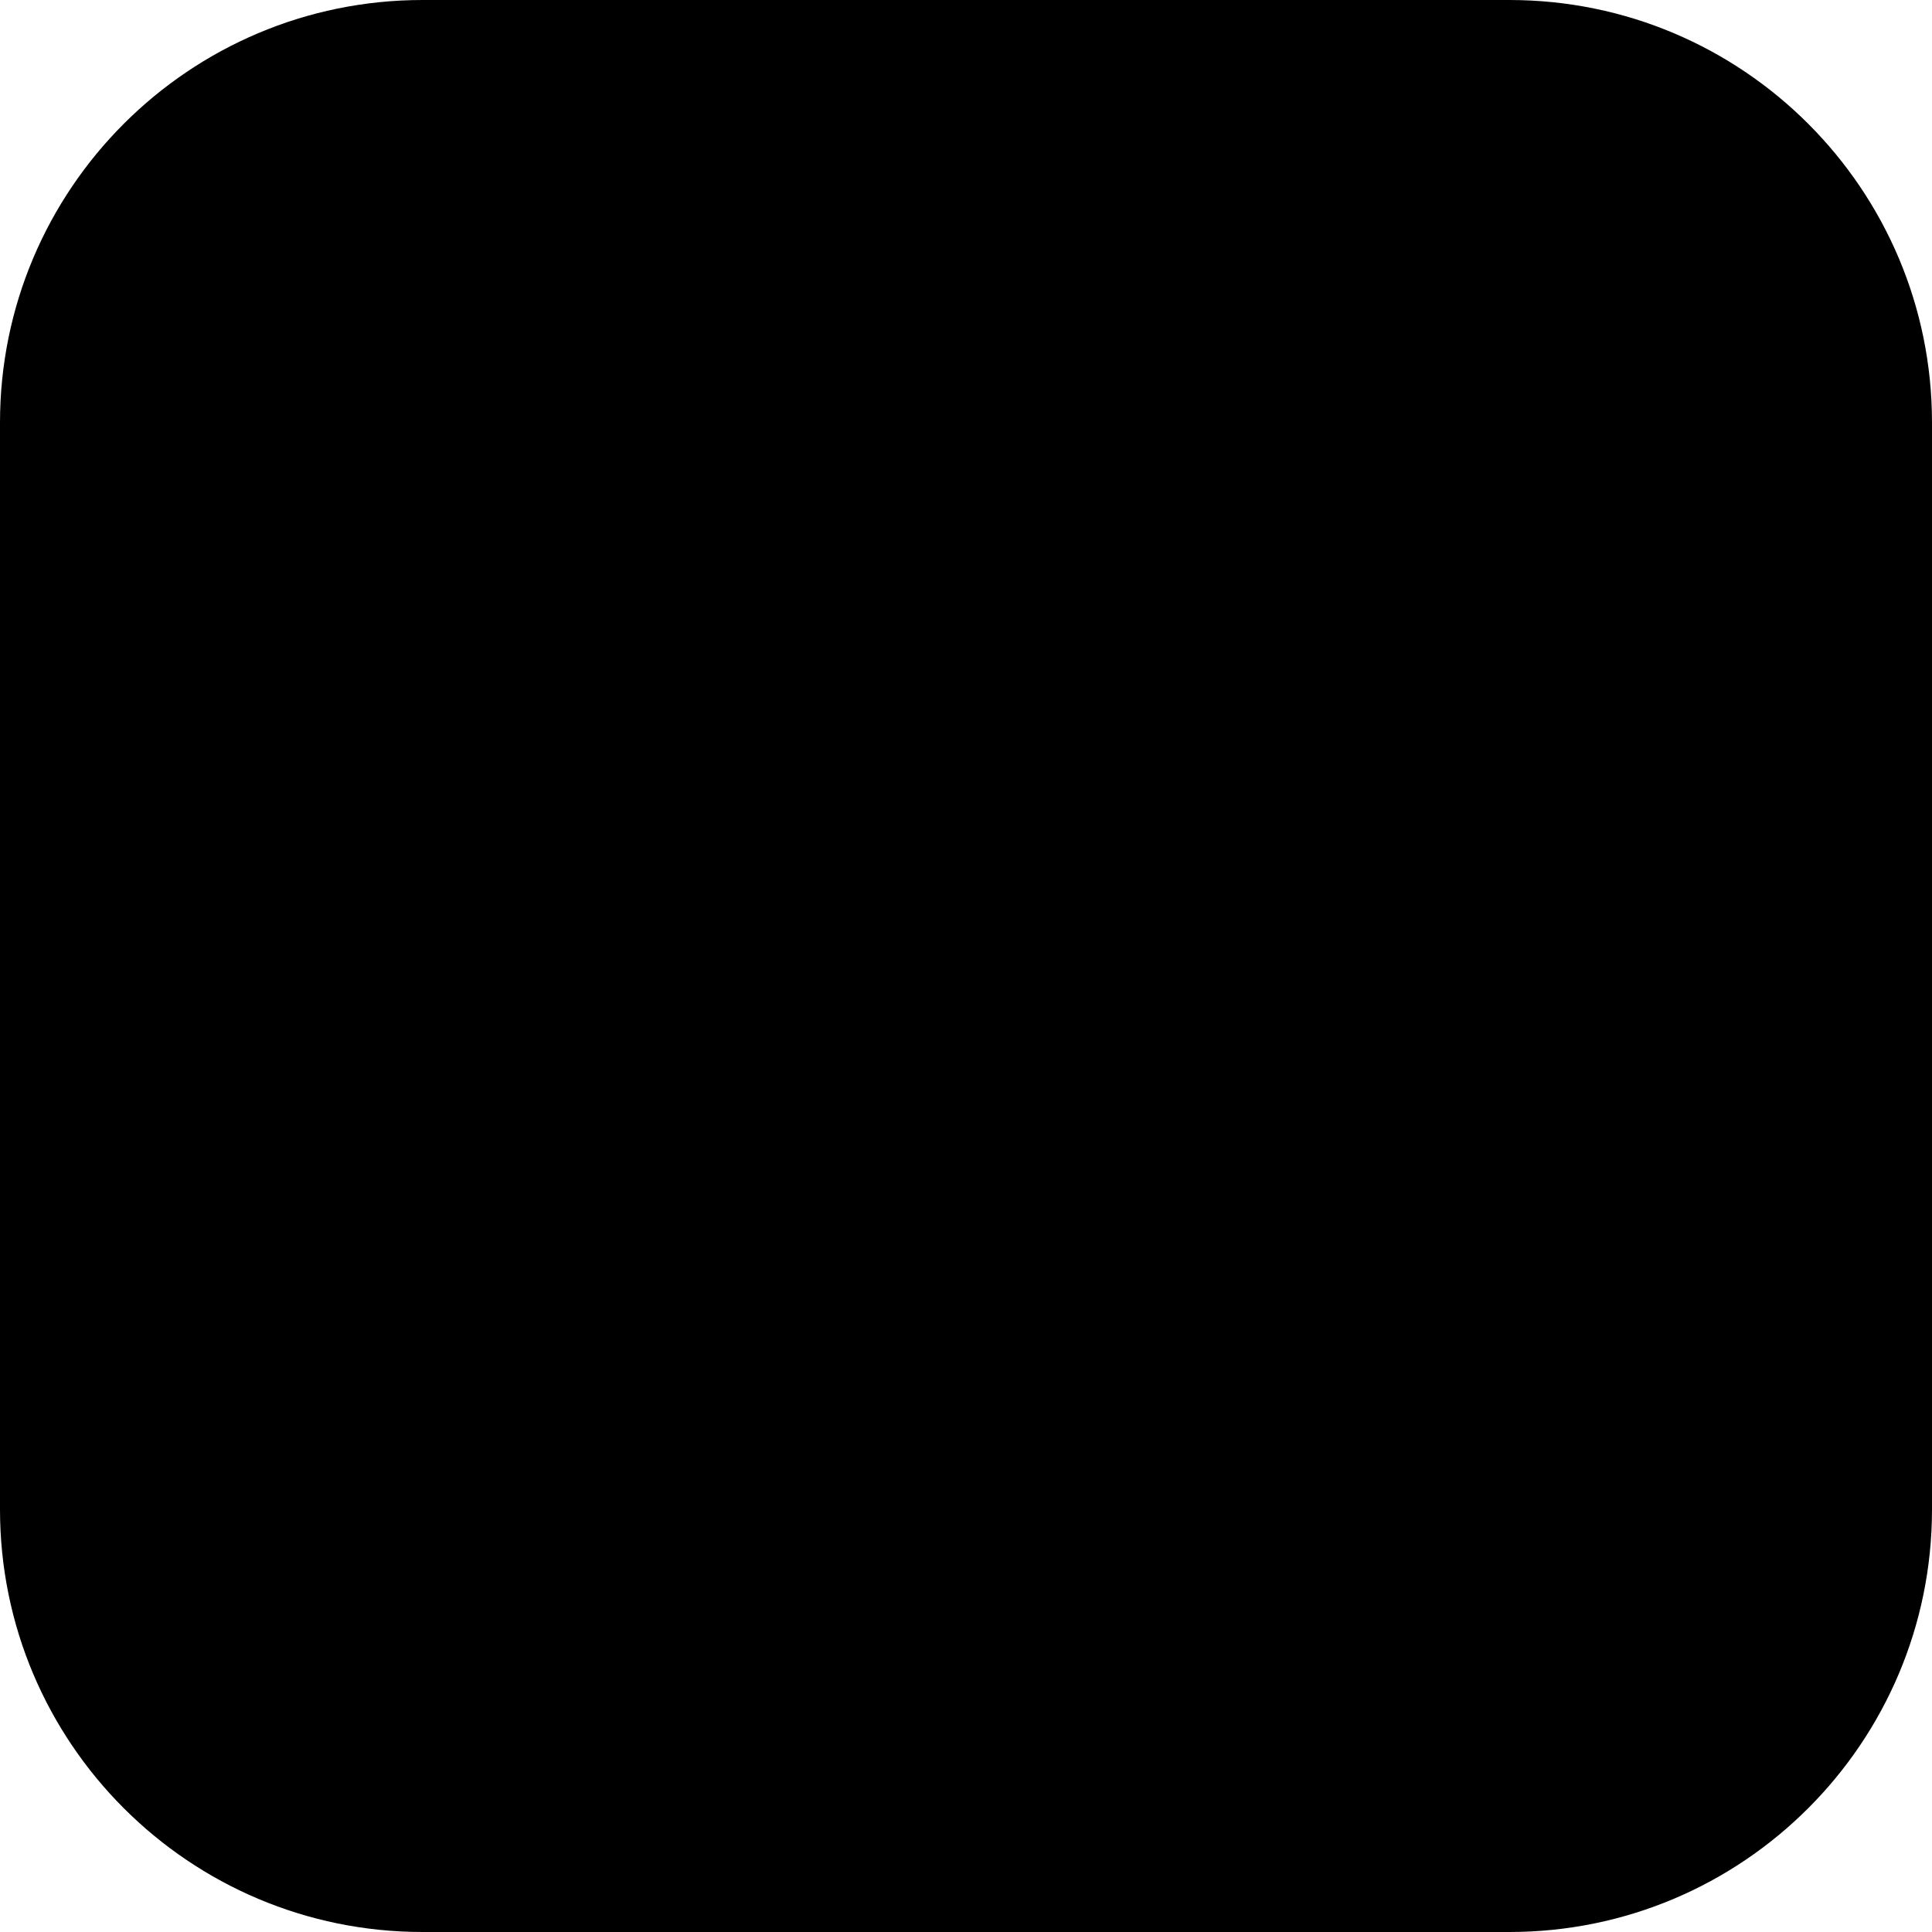
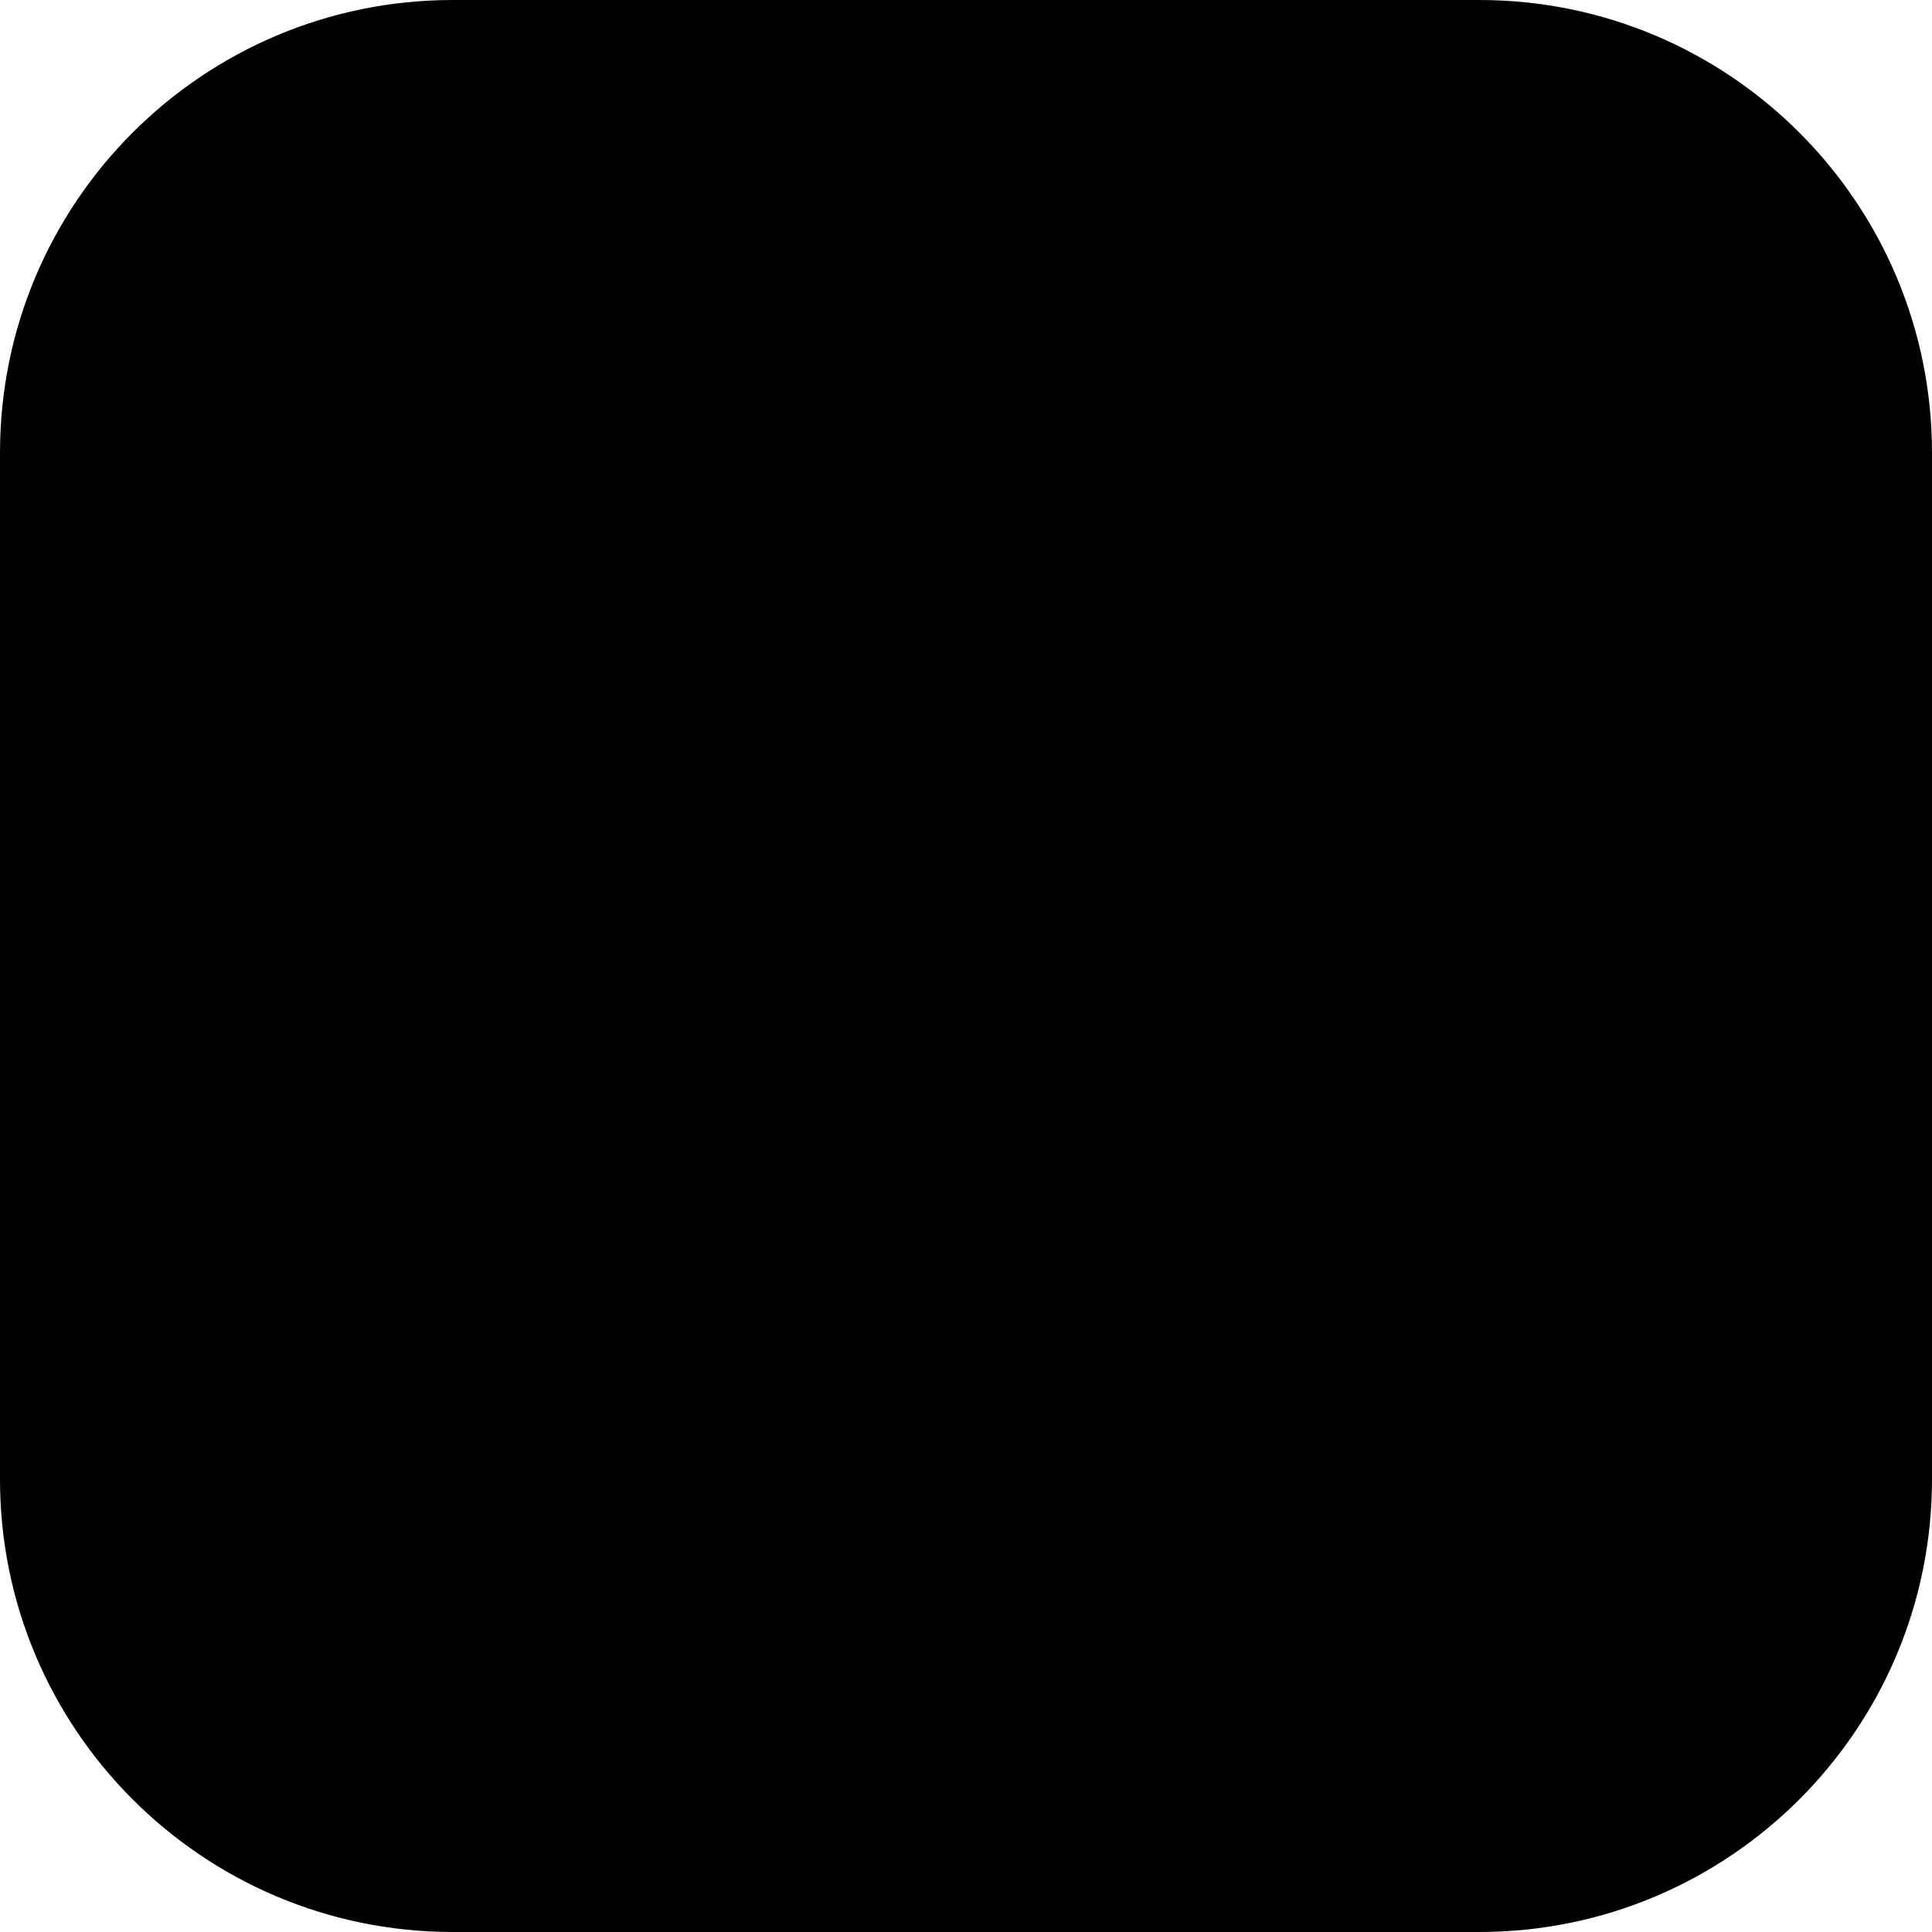
<svg xmlns="http://www.w3.org/2000/svg" width="64" height="64" viewBox="0 0 64 64" role="img" aria-label="deploya">
-   <rect width="64" height="64" rx="14" fill="oklch(0.974 0.006 85)" />
-   <text x="32" y="40" text-anchor="middle" font-family="Geist, ui-sans-serif, system-ui, sans-serif" font-size="15" font-weight="700" letter-spacing="-0.9" fill="oklch(0.2 0.012 70)">deploy<tspan fill="oklch(0.5 0.15 250)">a</tspan>
-   </text>
+   <rect width="64" height="64" rx="15" fill="oklch(0.155 0.006 70)" />
+   <path fill="oklch(0.78 0.12 232)" d="M26.626 50.0Q21.239 50.0 17.87 47.519Q14.501 45.037 14.501 40.589Q14.501 36.063 17.362 33.575Q20.223 31.087 25.854 29.943L36.937 27.731Q36.937 24.389 35.433 22.691Q33.929 20.994 31.074 20.994Q28.349 20.994 26.812 22.261Q25.276 23.527 24.774 25.944L15.08 25.533Q16.083 19.824 20.223 16.912Q24.363 14.0 31.074 14.0Q38.789 14.0 42.684 17.677Q46.58 21.354 46.58 28.426V40.152Q46.58 41.617 47.075 42.119Q47.57 42.62 48.534 42.62H49.499V49.229Q49.049 49.37 48.046 49.479Q47.043 49.589 46.053 49.589Q44.009 49.589 42.234 48.907Q40.46 48.226 39.393 46.496Q38.326 44.767 38.326 41.617L39.123 42.286Q38.519 44.587 36.86 46.336Q35.201 48.084 32.611 49.042Q30.02 50.0 26.626 50.0ZM28.914 43.392Q31.319 43.392 33.112 42.44Q34.906 41.489 35.922 39.708Q36.937 37.927 36.937 35.446V33.774L29.12 35.446Q26.767 35.934 25.603 36.982Q24.44 38.03 24.44 39.689Q24.44 41.45 25.584 42.421Q26.729 43.392 28.914 43.392Z" />
</svg>
